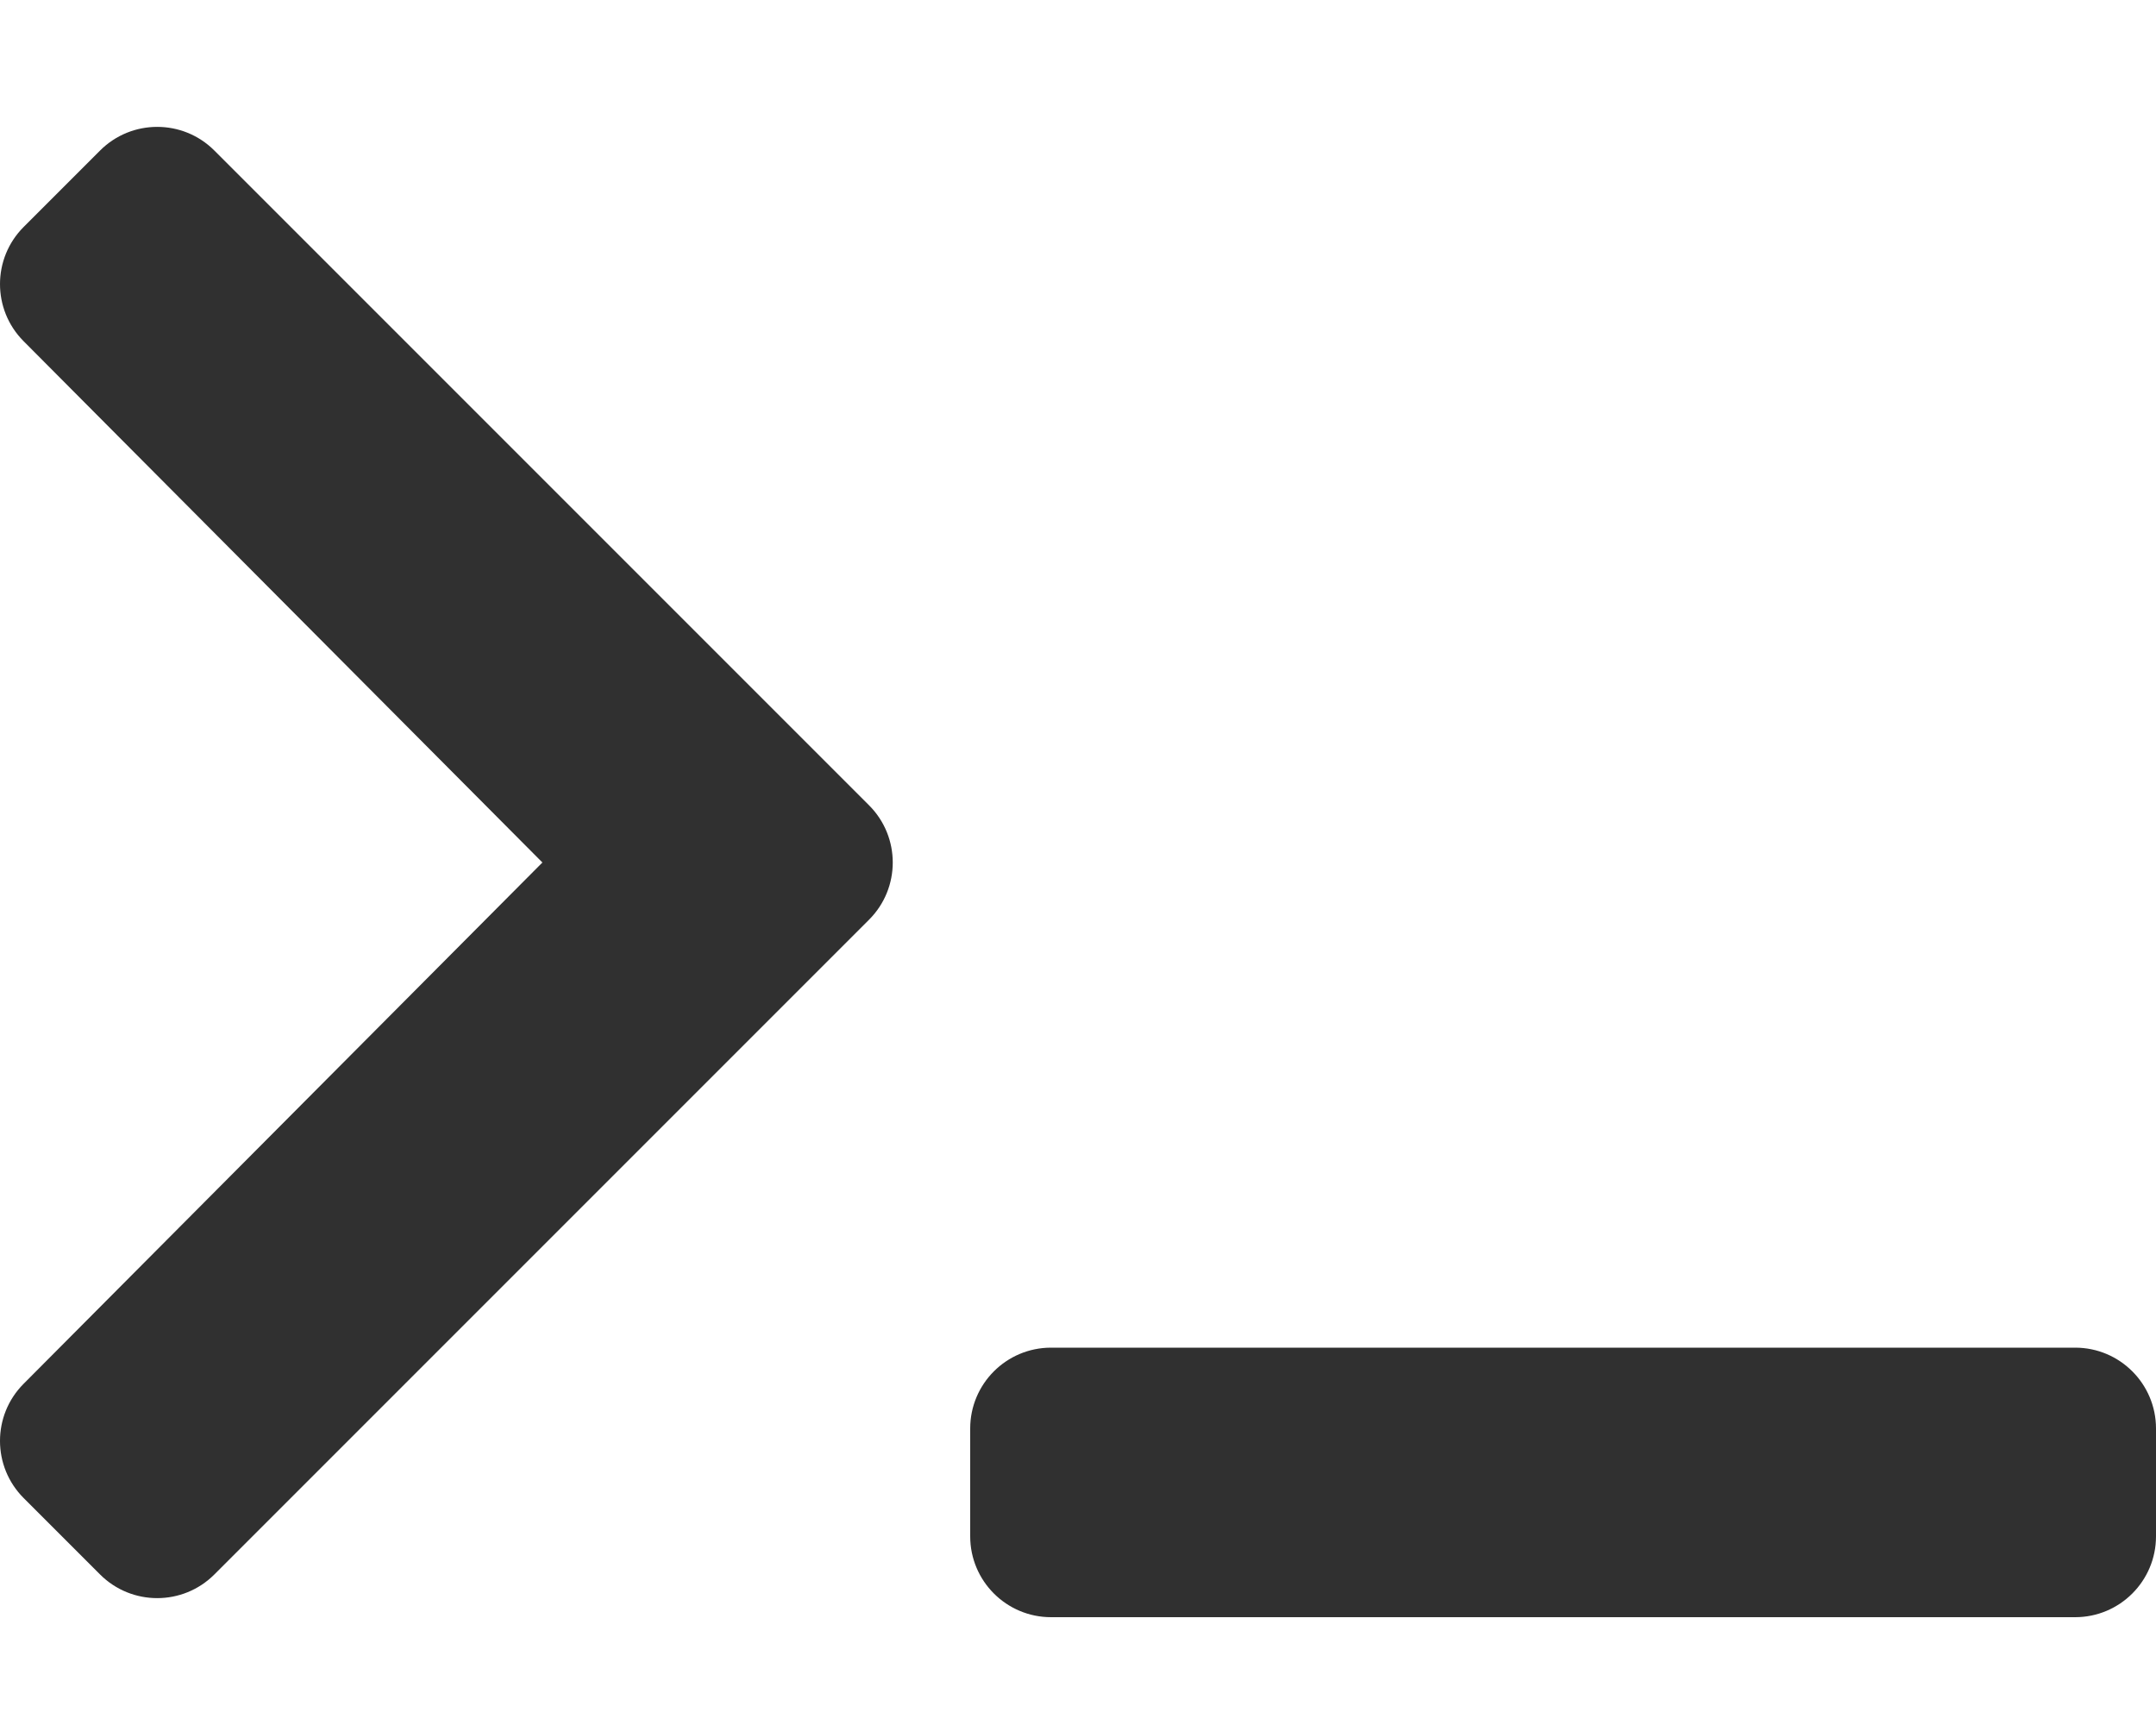
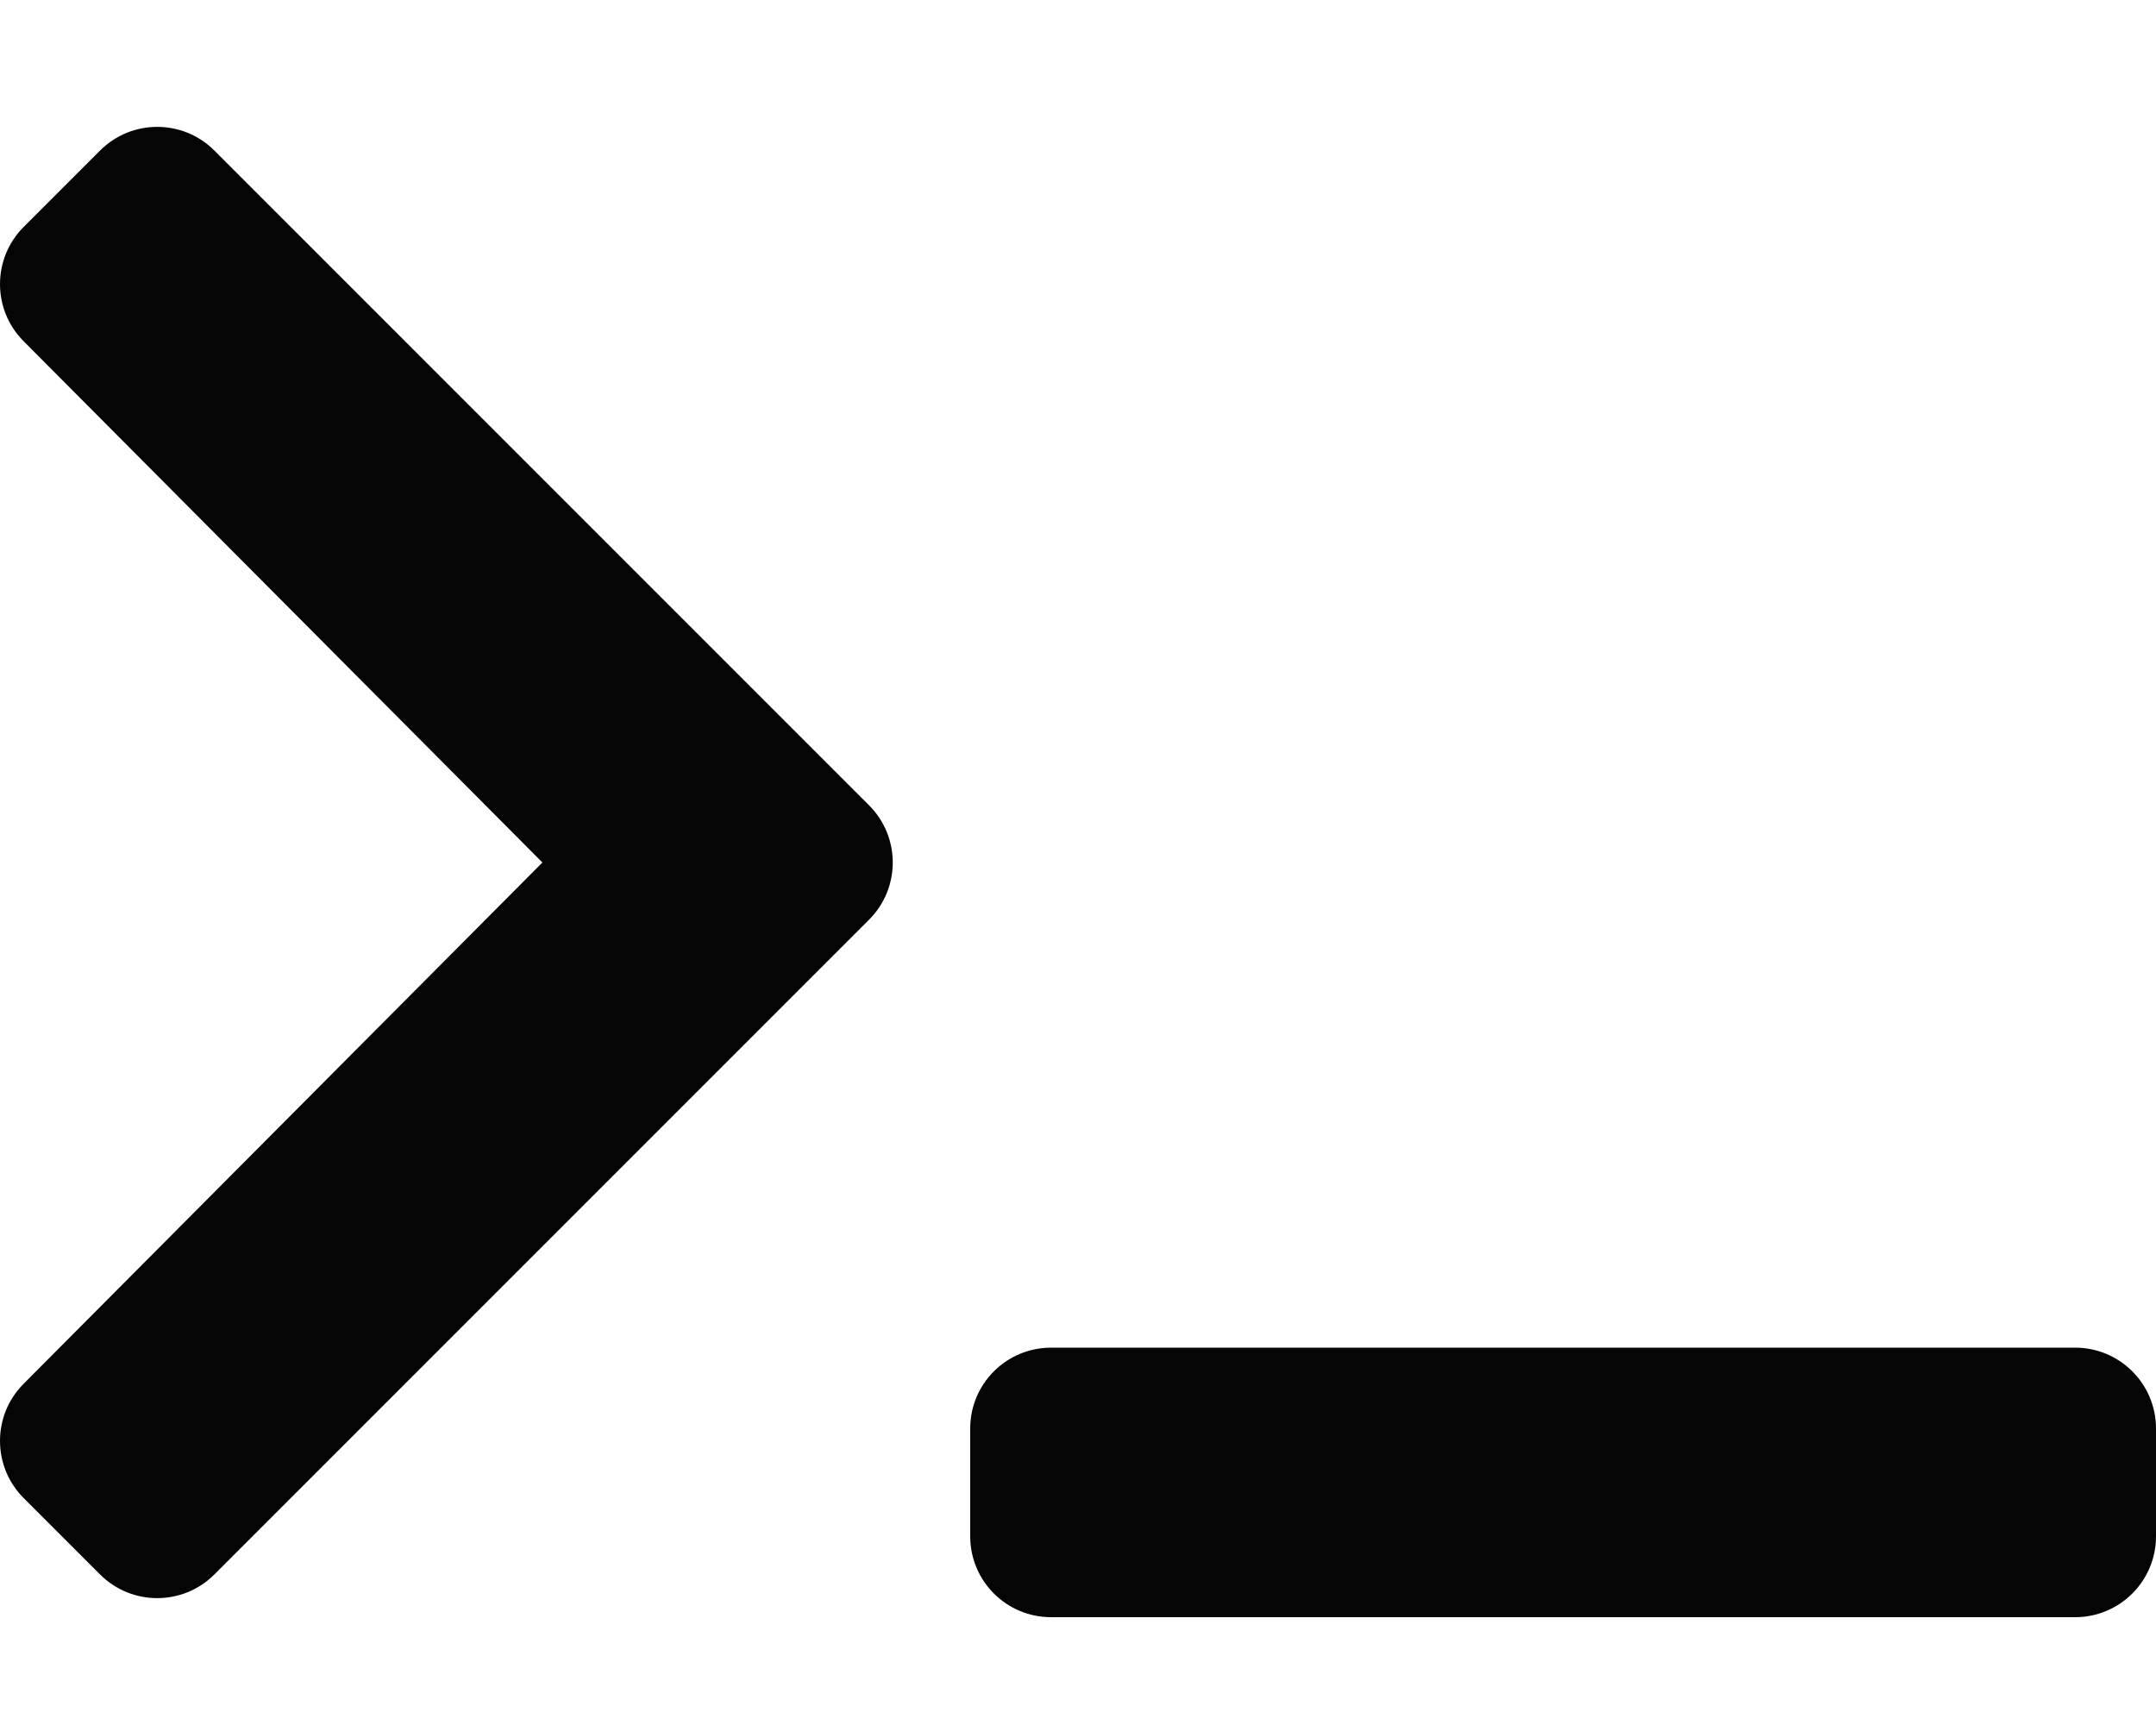
- <svg xmlns="http://www.w3.org/2000/svg" style="fill:#303030;" viewBox="0 0 640 512">
+ <svg xmlns="http://www.w3.org/2000/svg" style="fill:#050505;" viewBox="0 0 640 512">
  <path d="M257.981 272.971L63.638 467.314c-9.373 9.373-24.569 9.373-33.941 0L7.029 444.647c-9.357-9.357-9.375-24.522-.04-33.901L161.011 256 6.99 101.255c-9.335-9.379-9.317-24.544.04-33.901l22.667-22.667c9.373-9.373 24.569-9.373 33.941 0L257.981 239.03c9.373 9.372 9.373 24.568 0 33.941zM640 456v-32c0-13.255-10.745-24-24-24H312c-13.255 0-24 10.745-24 24v32c0 13.255 10.745 24 24 24h304c13.255 0 24-10.745 24-24z" />
</svg>
